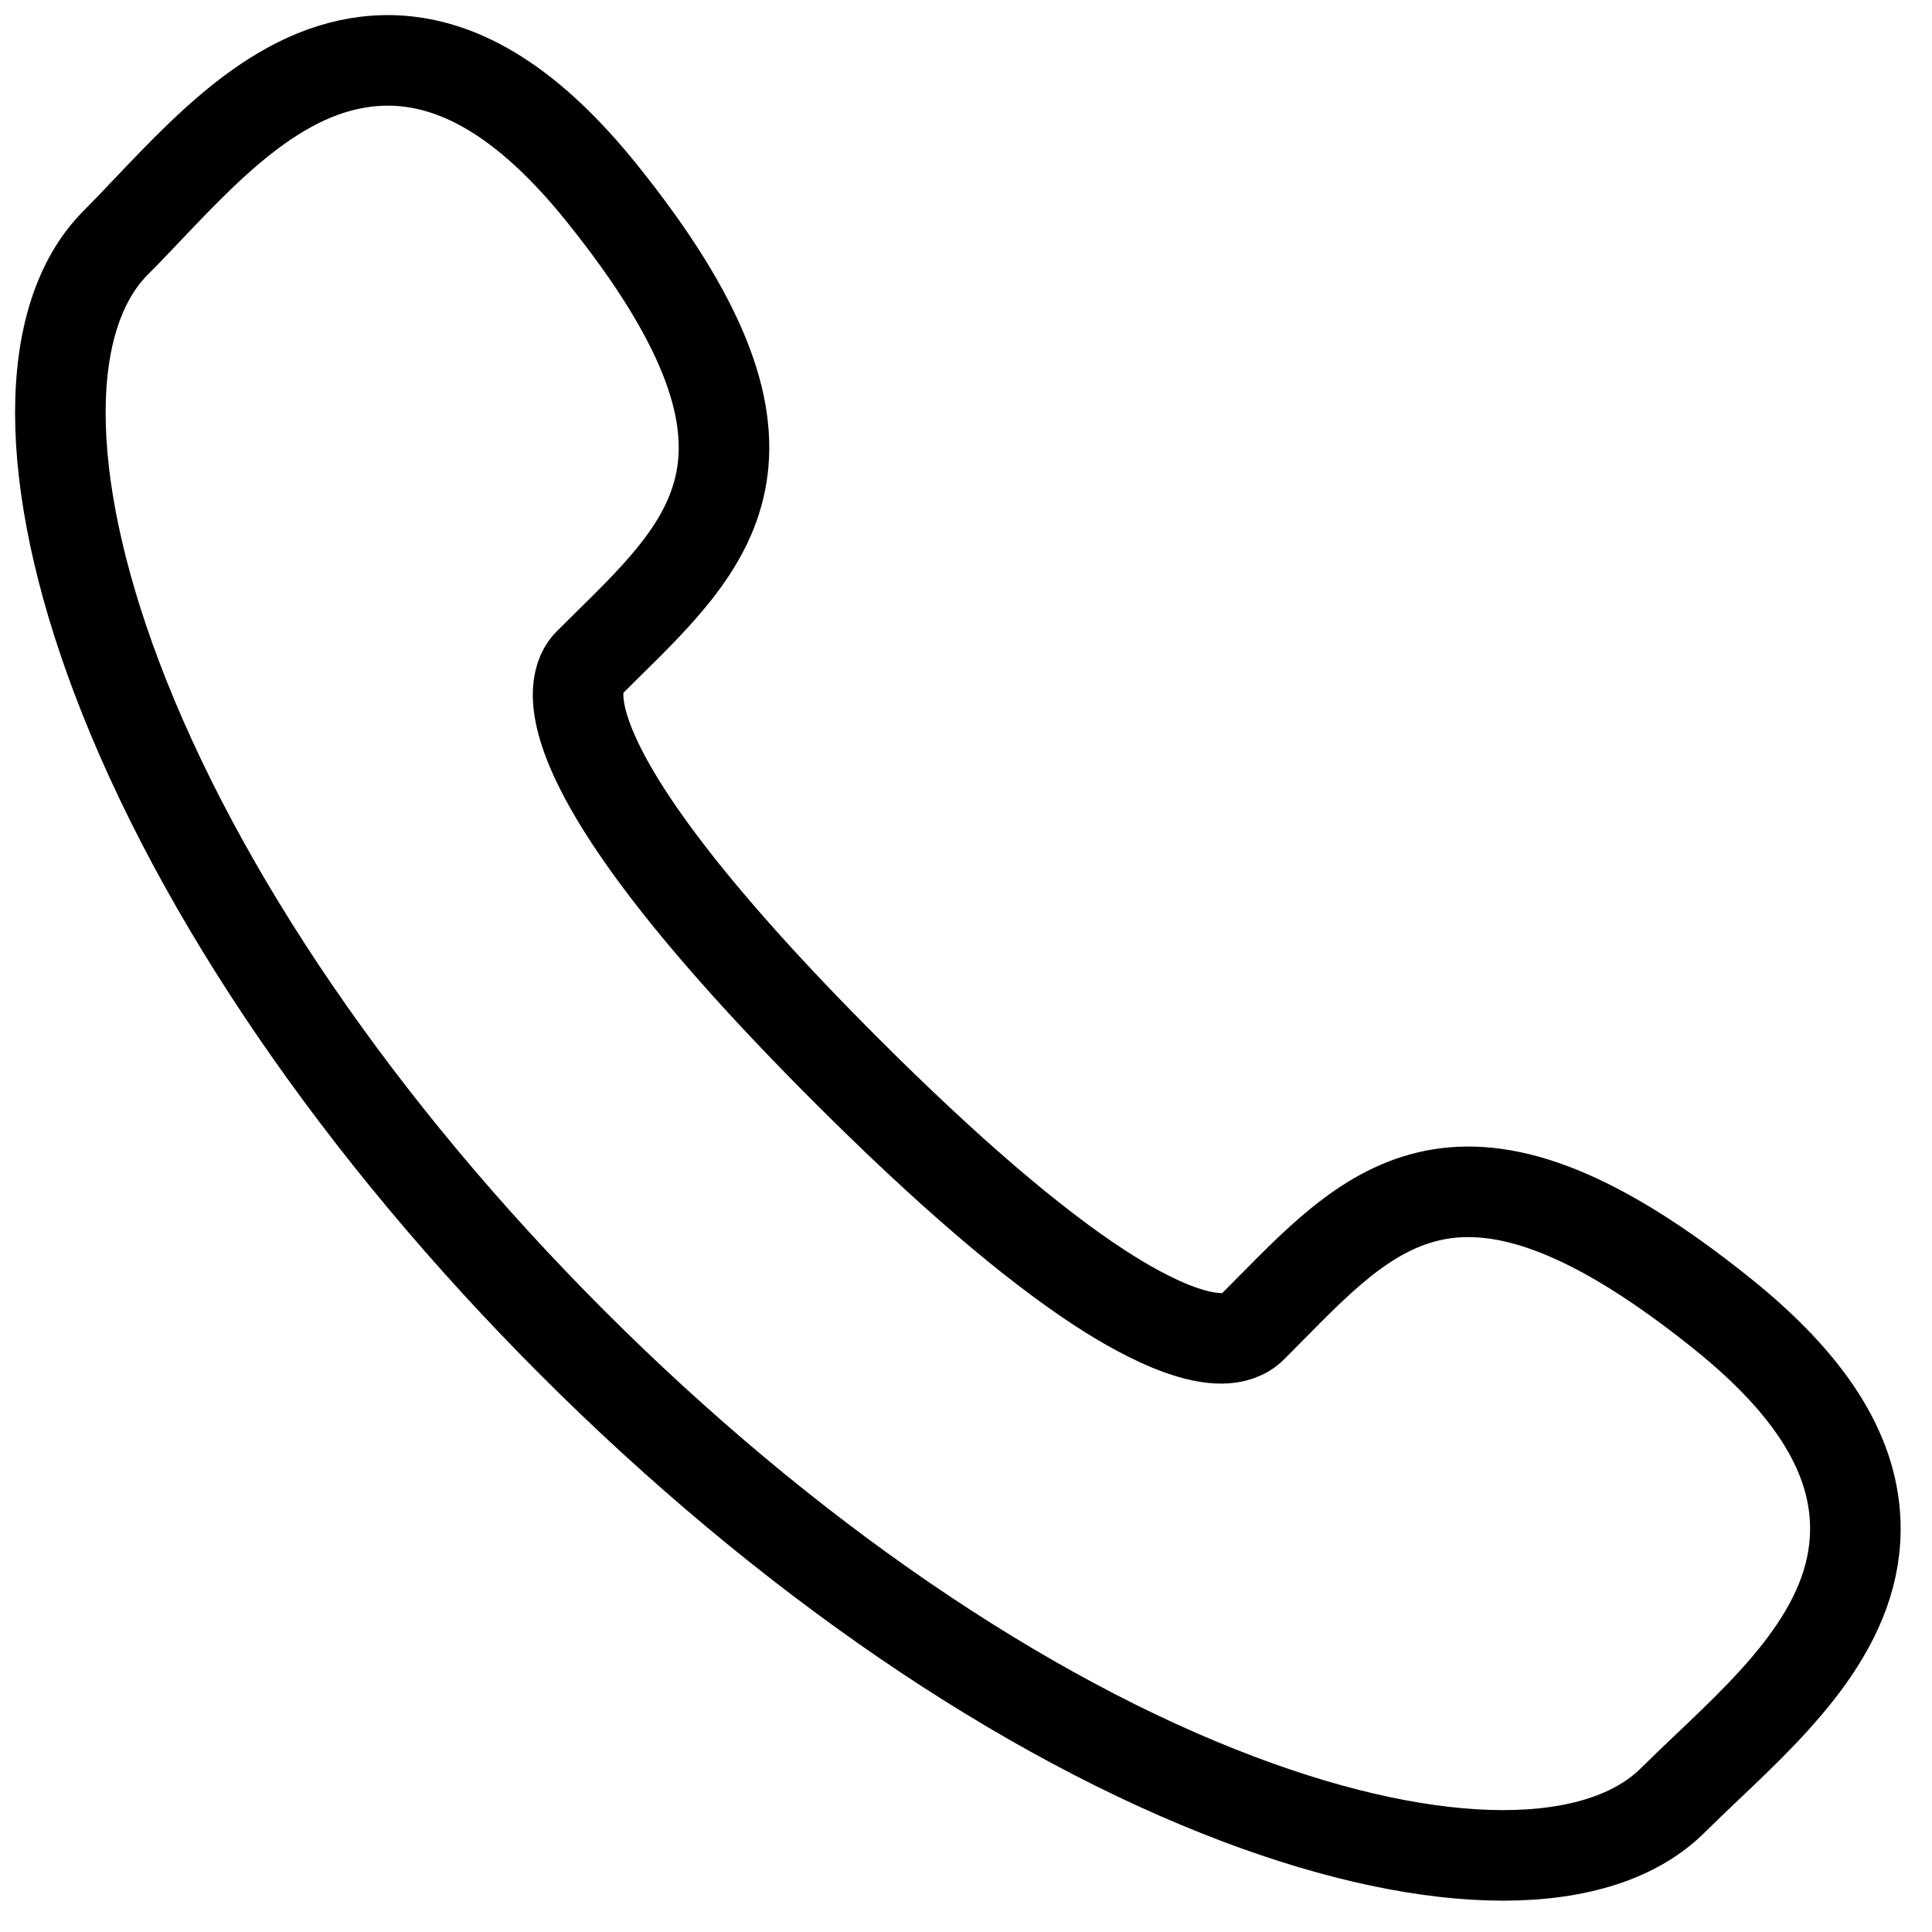
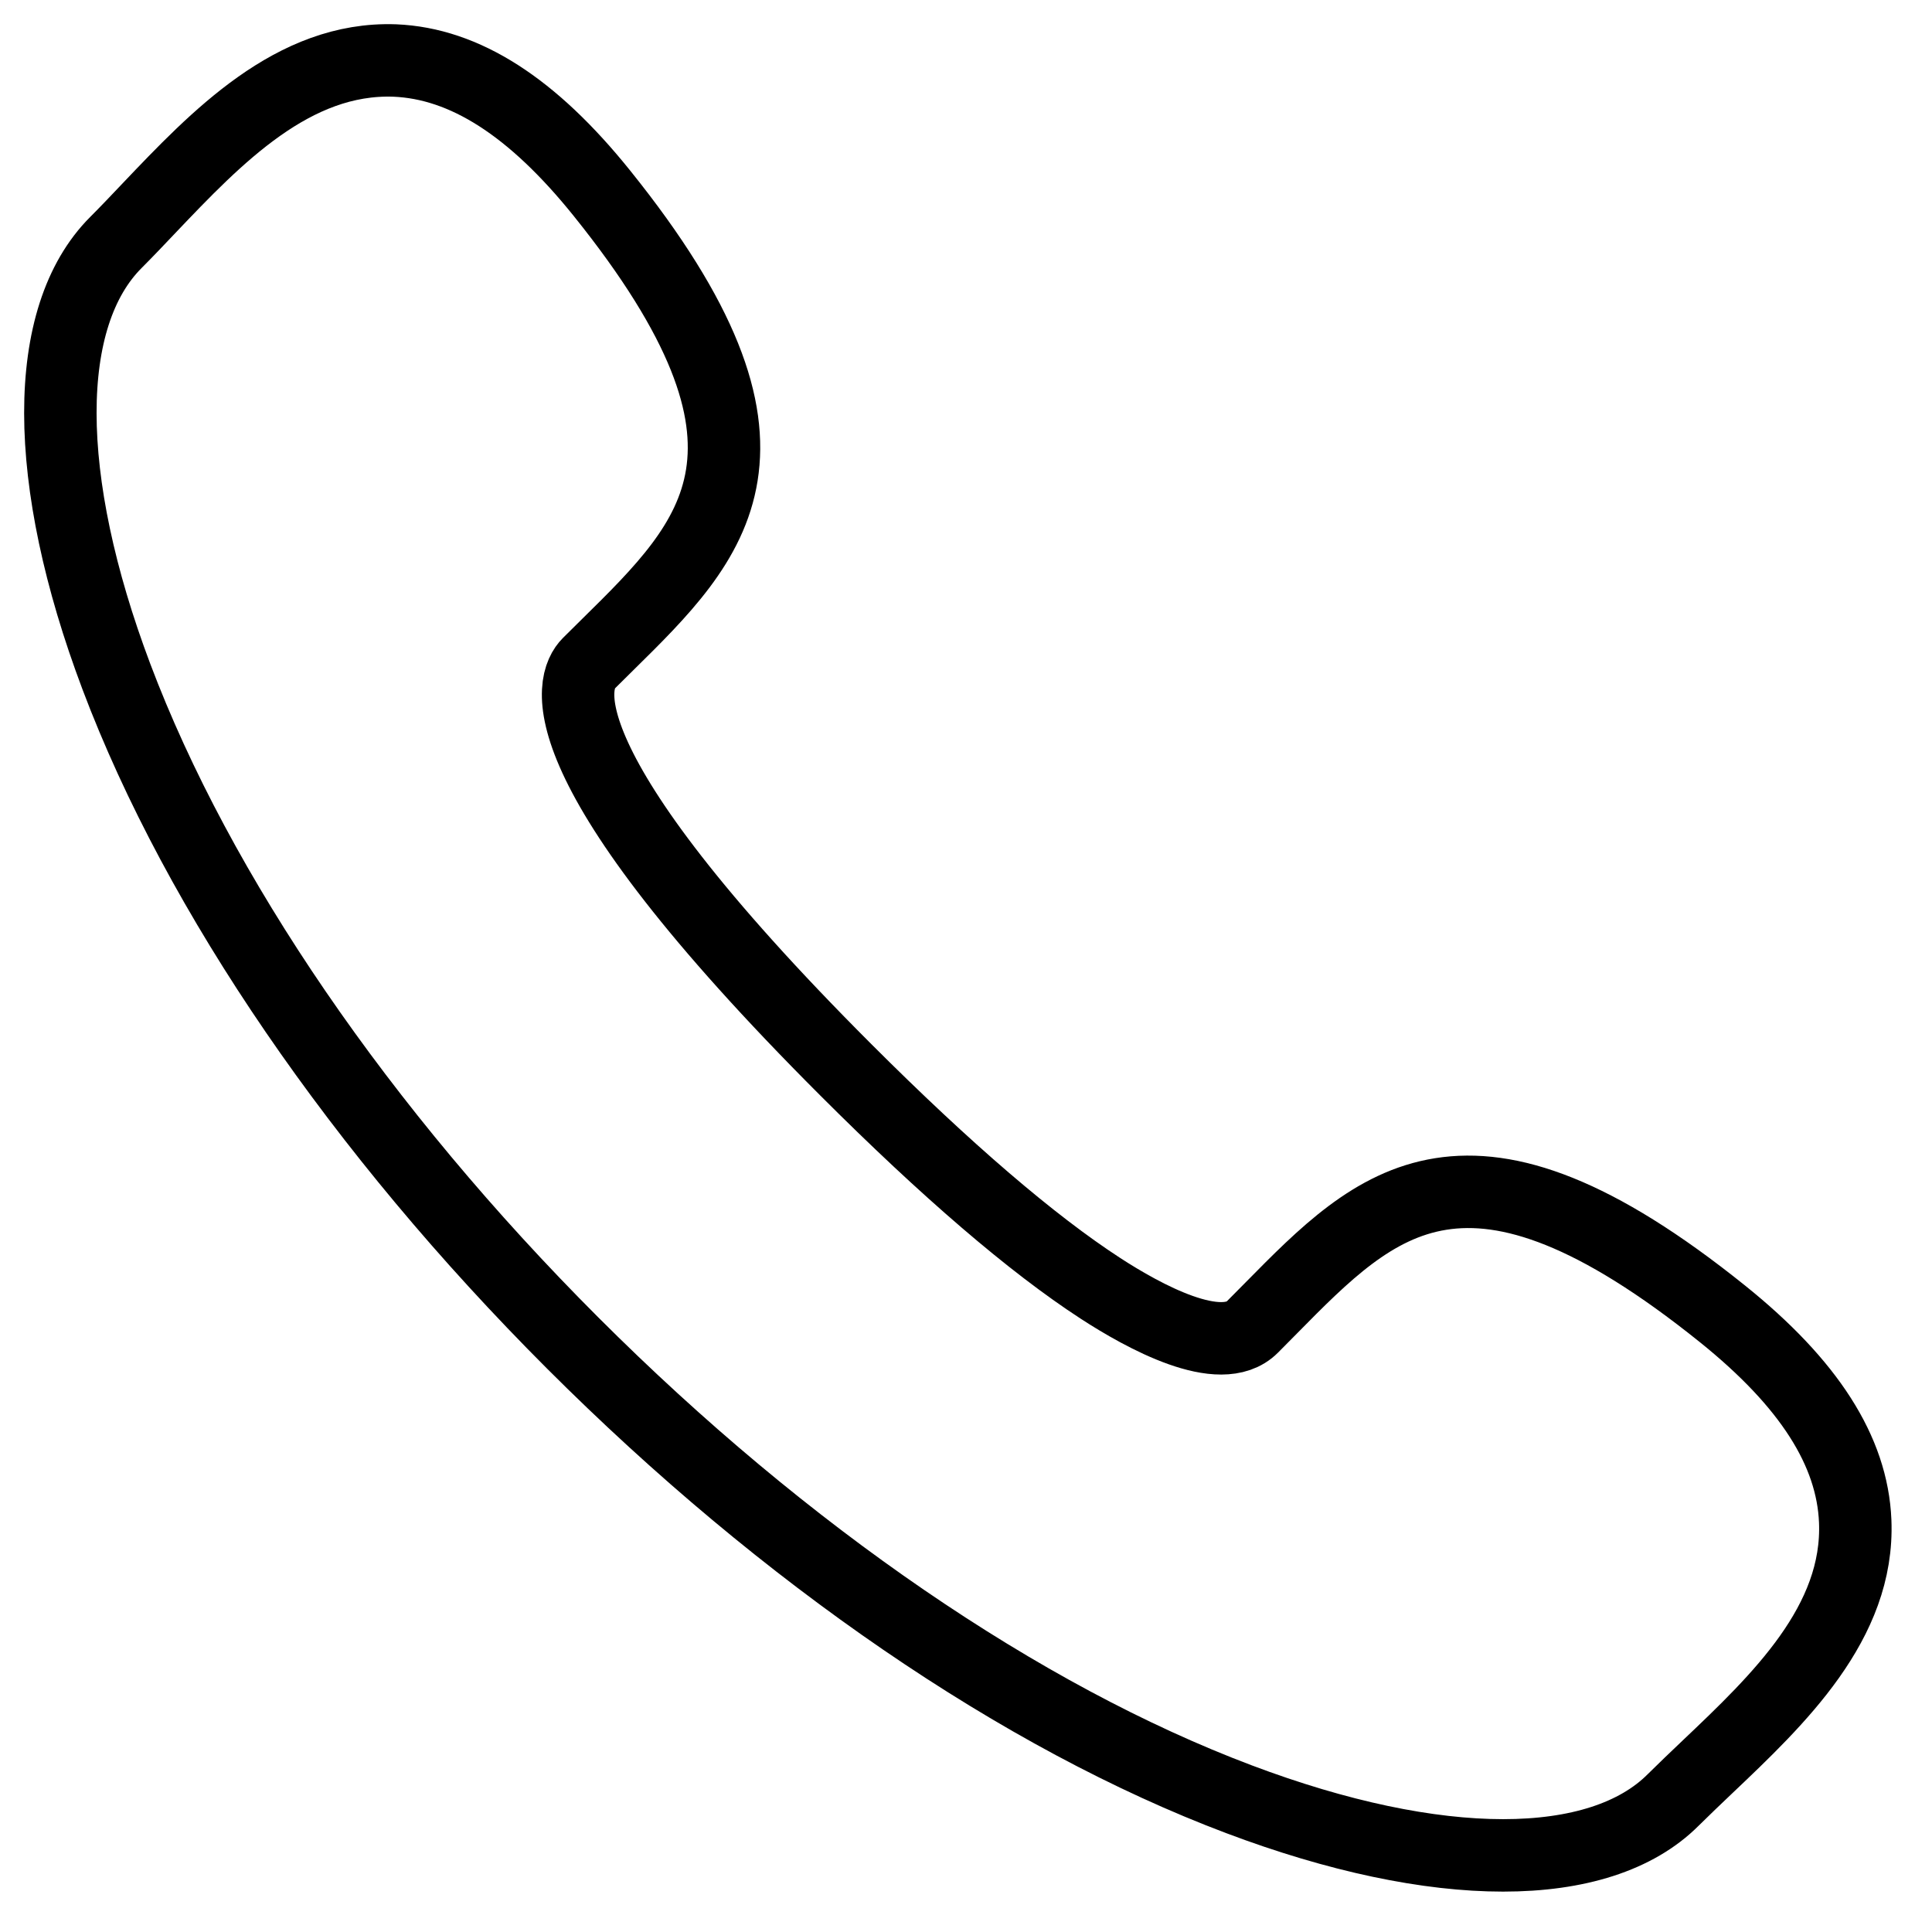
<svg xmlns="http://www.w3.org/2000/svg" viewBox="-1 -1 32 32">
-   <path d="M23.895,29.731c-1.237,0-2.731-0.31-4.374-0.93     c-3.602-1.358-7.521-4.042-11.035-7.556     c-3.515-3.515-6.199-7.435-7.558-11.037     C-0.307,6.933-0.31,4.245,0.921,3.015     c0.177-0.177,0.357-0.367,0.543-0.563     c1.123-1.181,2.392-2.51,4.074-2.45     C6.697,0.05,7.82,0.77,8.97,2.201     c3.398,4.226,1.866,5.732,0.093,7.478     l-0.313,0.31     c-0.29,0.29-0.838,1.633,4.26,6.731     c1.664,1.664,3.083,2.882,4.217,3.619     c0.714,0.464,1.991,1.166,2.515,0.642     l0.315-0.318     c1.744-1.769,3.25-3.296,7.473,0.099     c1.431,1.15,2.15,2.272,2.198,3.433     c0.069,1.681-1.27,2.953-2.452,4.075     c-0.195,0.186-0.385,0.366-0.562,0.542     C26.103,29.424,25.126,29.731,23.895,29.731z" fill="none" stroke="currentColor" stroke-width="1.5" stroke-linecap="round" stroke-linejoin="round" />
+   <path d="M23.895,29.731c-1.237,0-2.731-0.31-4.374-0.93     c-3.602-1.358-7.521-4.042-11.035-7.556     c-3.515-3.515-6.199-7.435-7.558-11.037     C-0.307,6.933-0.31,4.245,0.921,3.015     c0.177-0.177,0.357-0.367,0.543-0.563     c1.123-1.181,2.392-2.51,4.074-2.45     C6.697,0.05,7.82,0.77,8.97,2.201     c3.398,4.226,1.866,5.732,0.093,7.478     l-0.313,0.31     c-0.29,0.29-0.838,1.633,4.26,6.731     c1.664,1.664,3.083,2.882,4.217,3.619     c0.714,0.464,1.991,1.166,2.515,0.642     l0.315-0.318     c1.744-1.769,3.25-3.296,7.473,0.099     c1.431,1.15,2.15,2.272,2.198,3.433     c0.069,1.681-1.27,2.953-2.452,4.075     c-0.195,0.186-0.385,0.366-0.562,0.542     C26.103,29.424,25.126,29.731,23.895,29.731z" fill="none" stroke="currentColor" stroke-width="1.2" stroke-linecap="round" stroke-linejoin="round" />
</svg>
